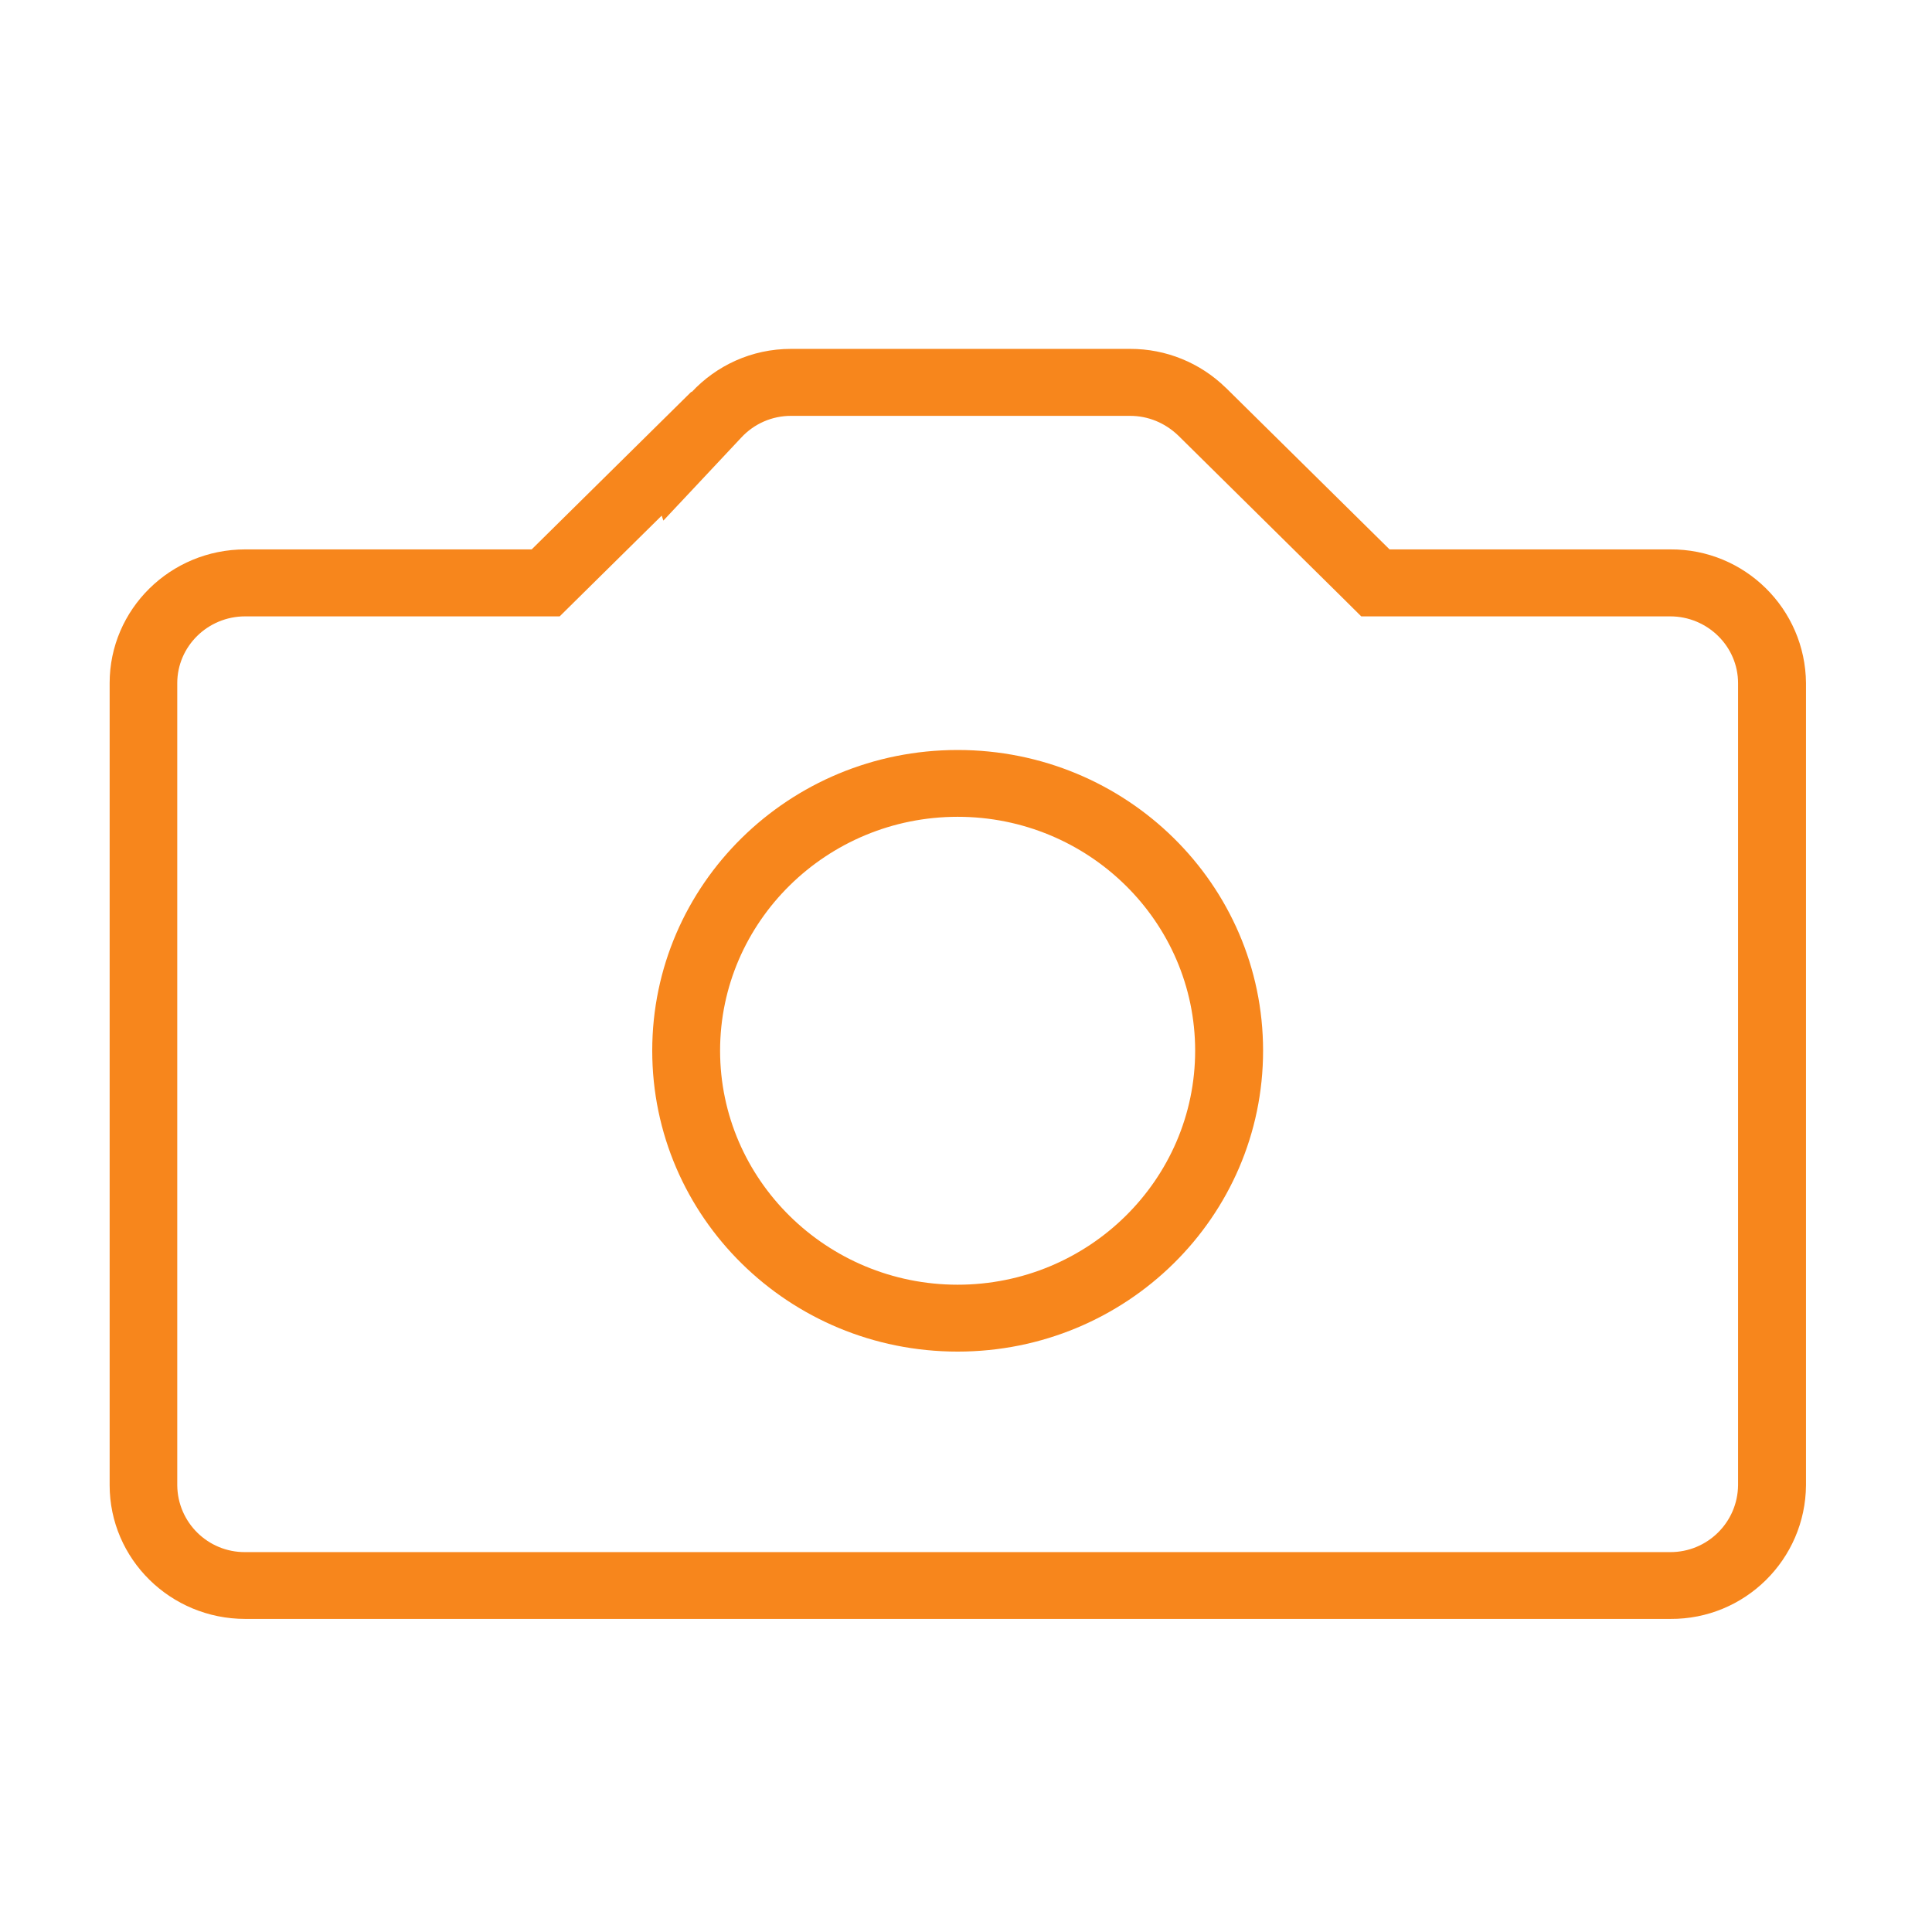
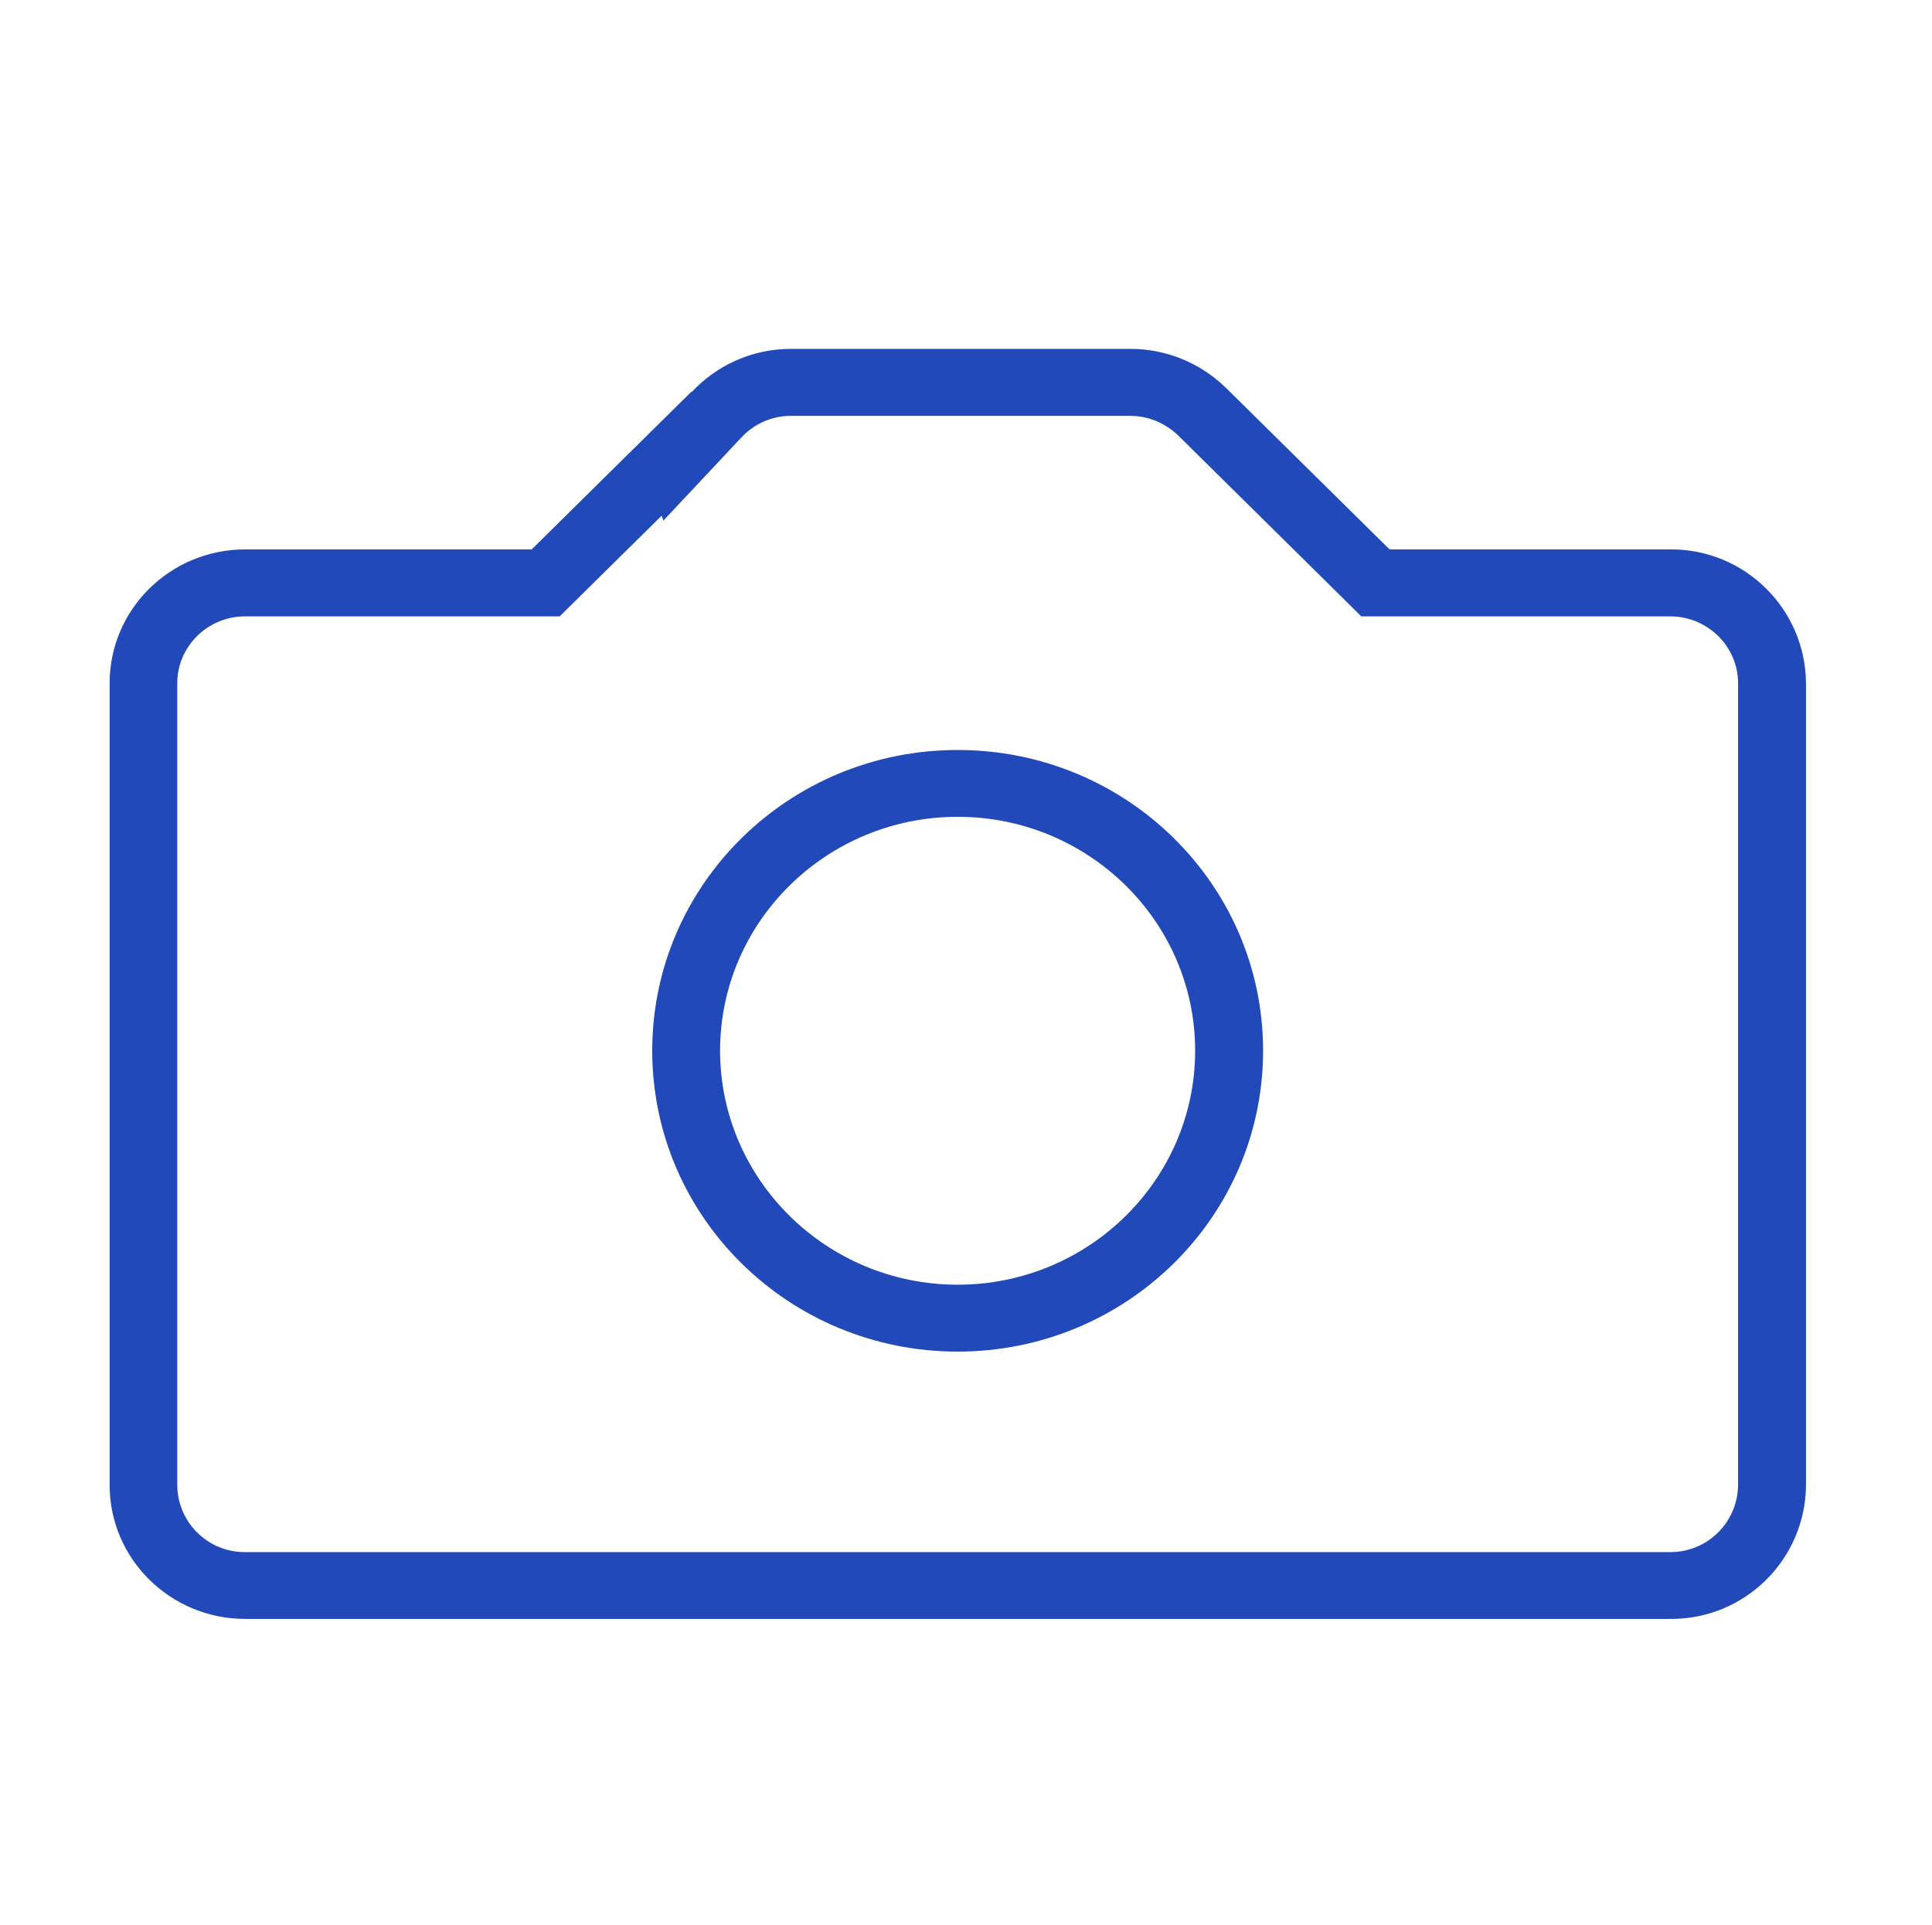
- <svg xmlns="http://www.w3.org/2000/svg" fill="#f7861c" height="24" viewBox="113.789 0 24.088 24" width="24.088">
+ <svg xmlns="http://www.w3.org/2000/svg" fill="#2149b9" height="24" viewBox="113.789 0 24.088 24" width="24.088">
  <path d="M134.613 6.85h-3.499l-2.035-2.009-.006-.006-.004-.003a1.698 1.698 0 00-1.189-.482h-4.23c-.491 0-.93.209-1.238.539l-.003-.005-1.991 1.966h-3.571c-.935 0-1.691.747-1.691 1.667v10c0 .92.757 1.668 1.691 1.668h17.768a1.68 1.68 0 001.691-1.668v-10a1.682 1.682 0 00-1.693-1.667zm.846 11.668a.843.843 0 01-.846.834h-17.768a.841.841 0 01-.846-.834v-10c0-.459.38-.833.846-.833h3.922l.248-.245 1.024-1.011.021.062.971-1.035a.843.843 0 01.618-.271h4.23c.223 0 .435.086.602.247l2.033 2.008.247.245H134.613c.465 0 .846.374.846.833z" />
  <path d="M125.729 9.351c-2.104 0-3.808 1.678-3.808 3.749 0 2.072 1.703 3.752 3.808 3.752 2.104 0 3.808-1.68 3.808-3.752s-1.704-3.749-3.808-3.749zm0 6.667c-1.633 0-2.962-1.31-2.962-2.918s1.329-2.916 2.962-2.916 2.961 1.307 2.961 2.916-1.328 2.918-2.961 2.918z" />
</svg>
